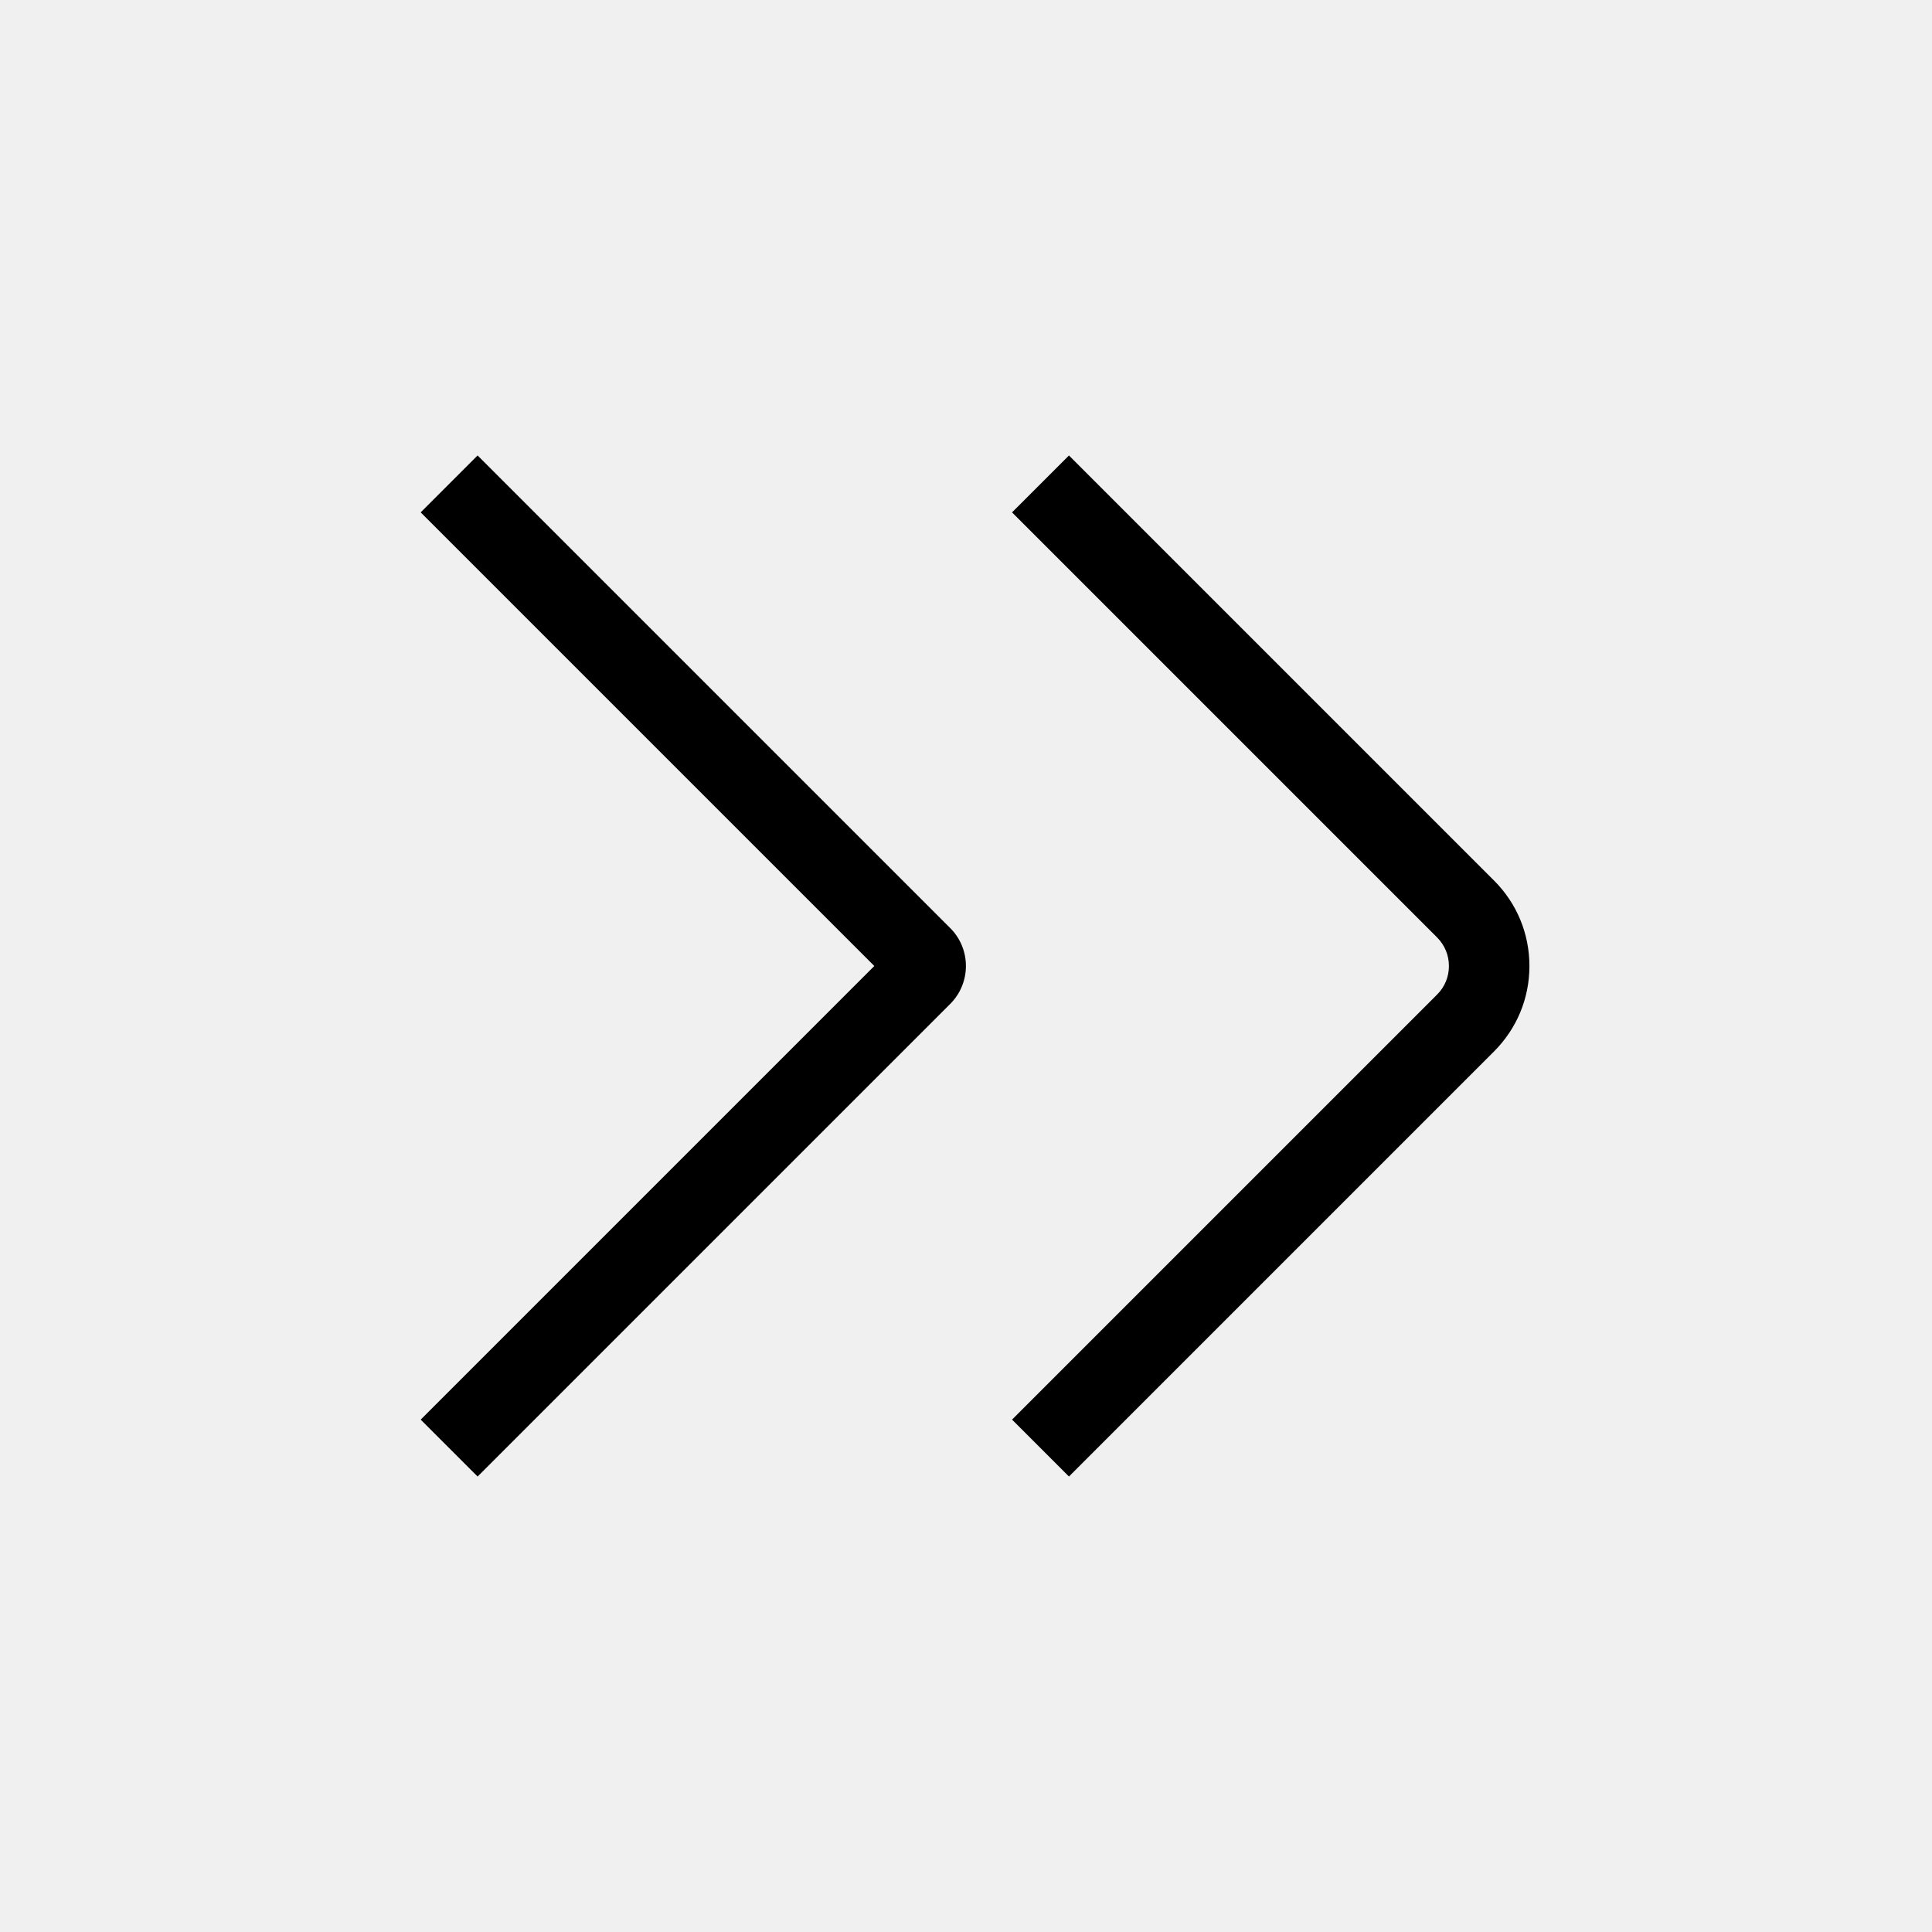
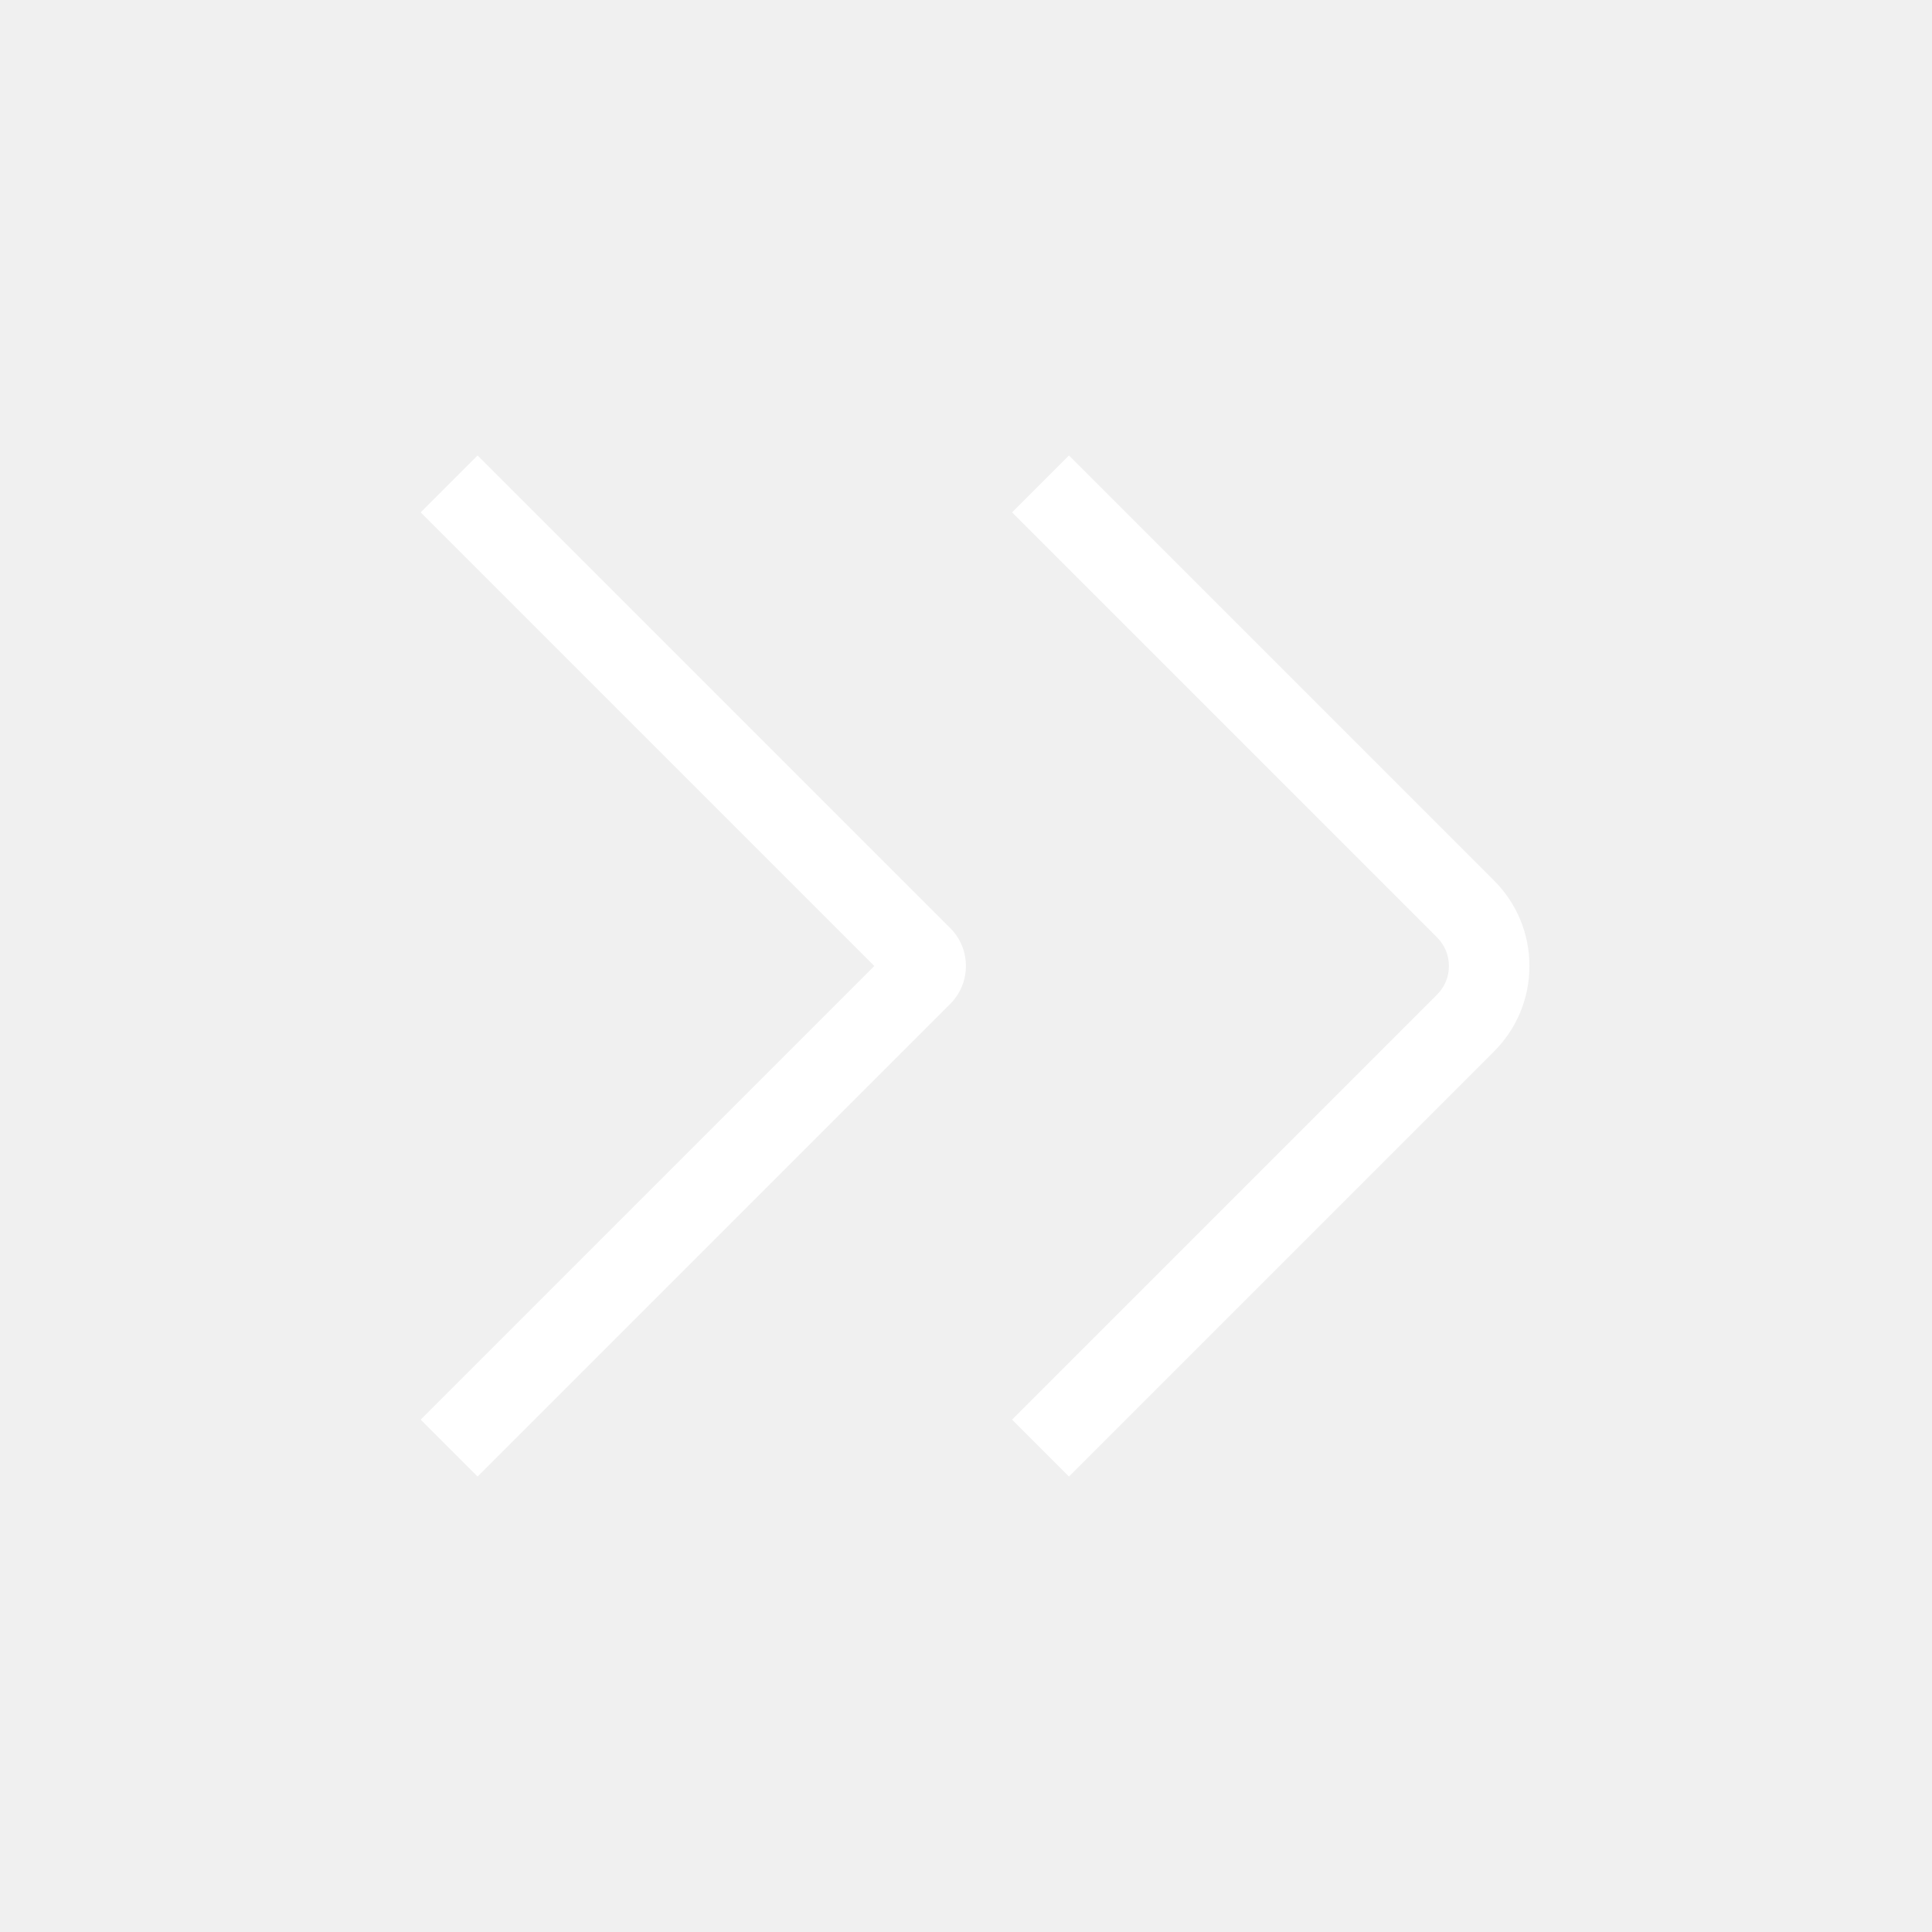
<svg xmlns="http://www.w3.org/2000/svg" viewBox="0 0 24 24">
-   <path d="m13.279 18.342-.707-.707 5.281-5.281c.095-.095.146-.22.146-.354s-.052-.259-.146-.354l-5.281-5.281.707-.707 5.281 5.281c.283.283.439.66.439 1.061s-.156.777-.439 1.061zm-1.475-5.871c.26-.26.26-.683 0-.942l-5.871-5.871-.707.707 5.635 5.635-5.635 5.635.707.707z" />
+   <path d="m13.279 18.342-.707-.707 5.281-5.281c.095-.095.146-.22.146-.354s-.052-.259-.146-.354l-5.281-5.281.707-.707 5.281 5.281c.283.283.439.66.439 1.061s-.156.777-.439 1.061zm-1.475-5.871c.26-.26.26-.683 0-.942l-5.871-5.871-.707.707 5.635 5.635-5.635 5.635.707.707z" fill="#fff" />
</svg>
